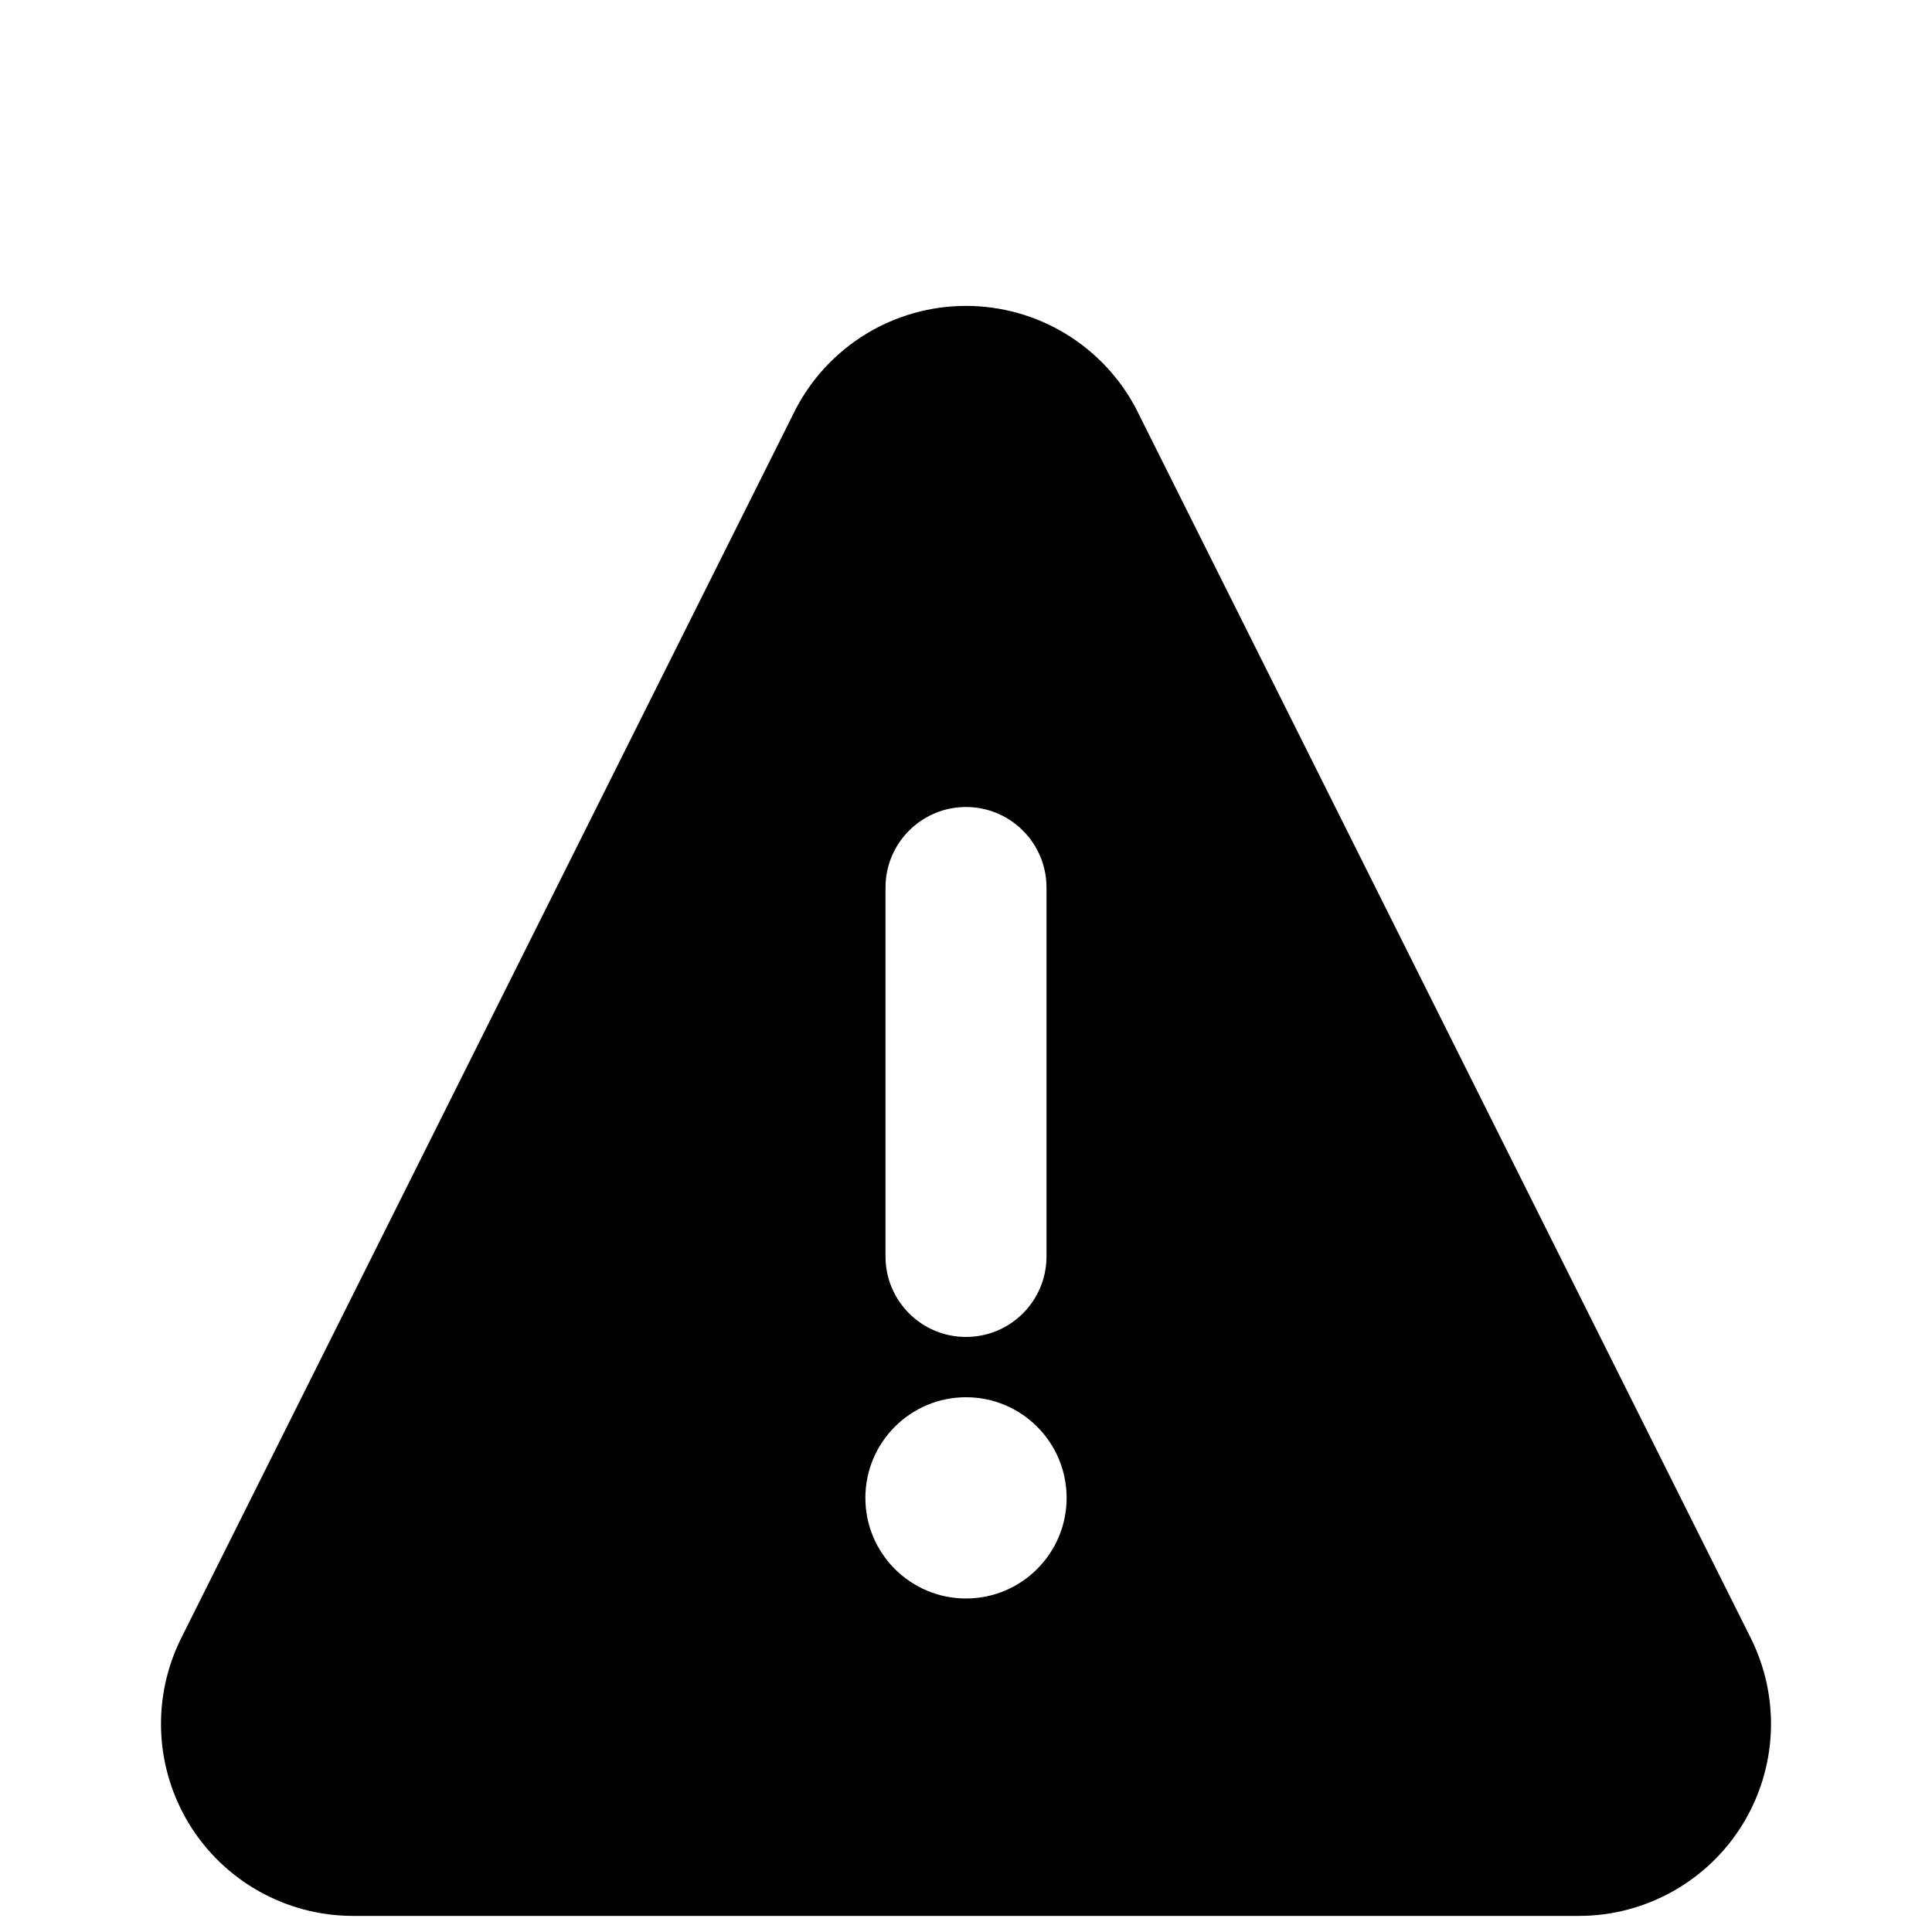
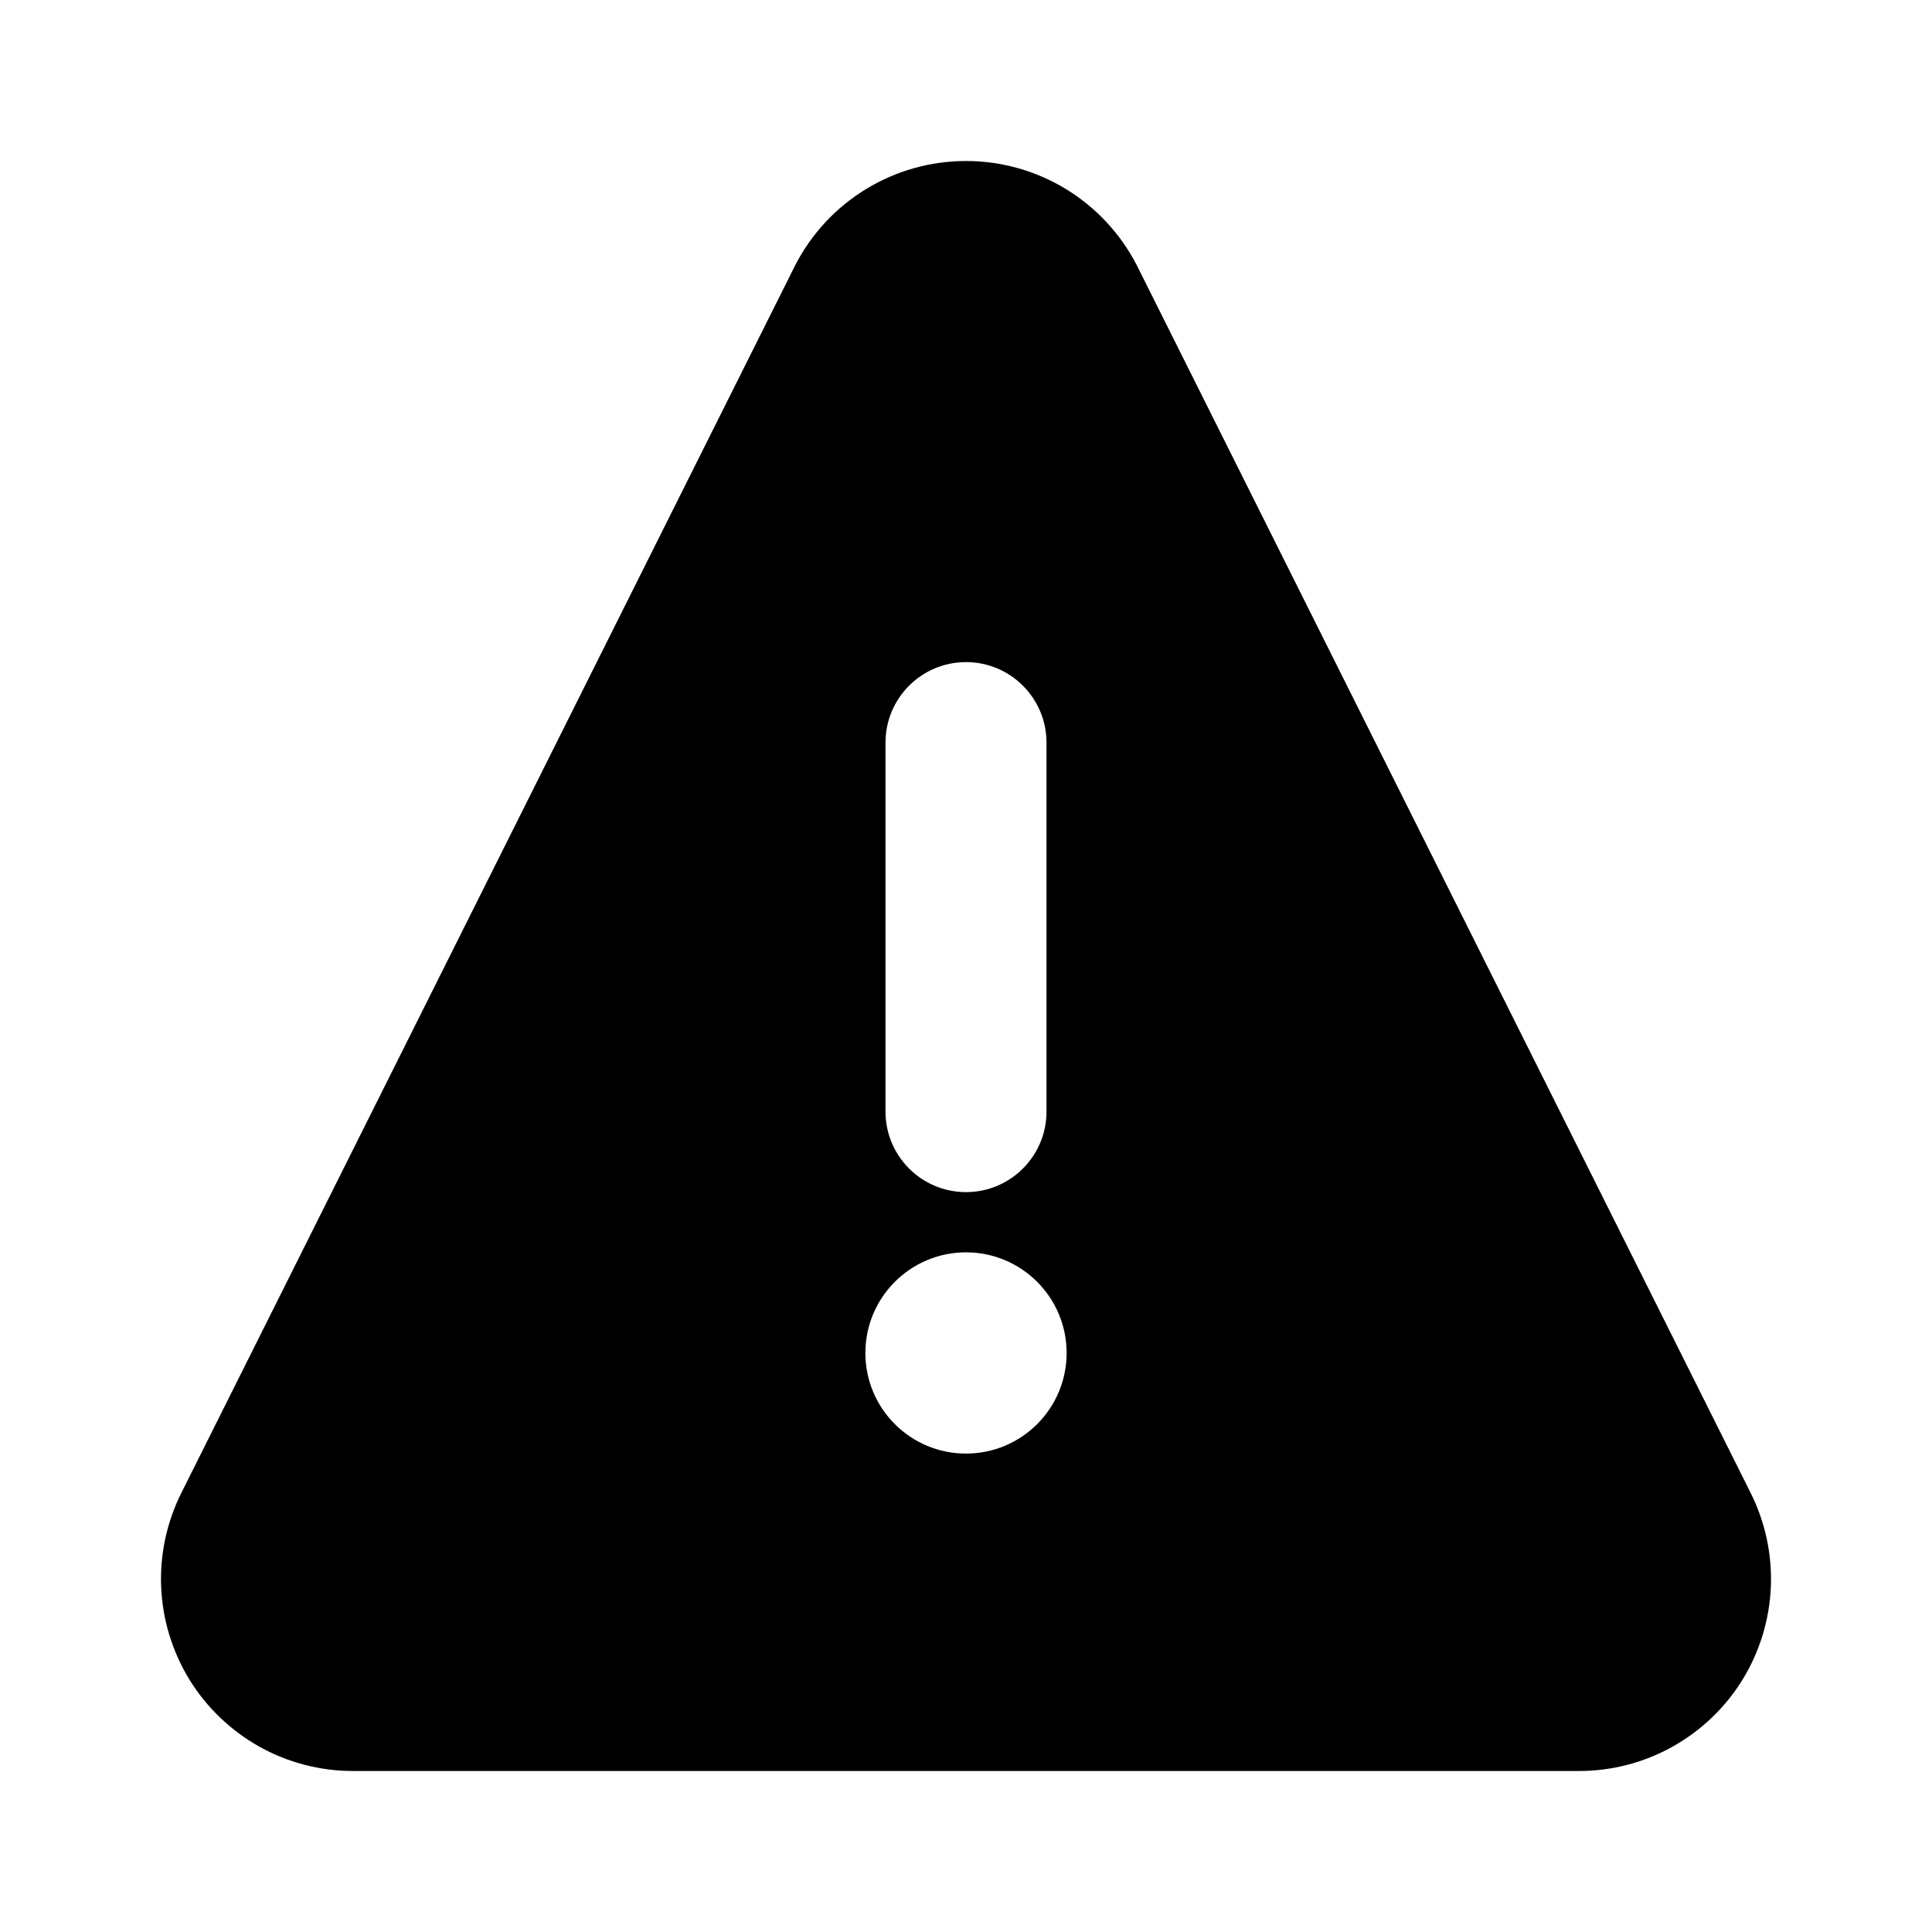
<svg xmlns="http://www.w3.org/2000/svg" viewBox="0 0 24 24" data-title="WarningFill" fill="currentColor" stroke="none">
-   <path fill-rule="evenodd" clip-rule="evenodd" d="M12 3.8C11.561 3.8 11.13 3.921 10.756 4.15C10.381 4.379 10.077 4.707 9.877 5.097L2.255 20.341L2.254 20.343C2.072 20.706 1.985 21.109 2.002 21.514C2.019 21.921 2.14 22.316 2.352 22.662C2.565 23.009 2.863 23.295 3.217 23.494C3.572 23.693 3.971 23.799 4.378 23.8L4.381 23.8H19.619L19.622 23.8C20.028 23.799 20.428 23.693 20.782 23.494C21.137 23.295 21.435 23.009 21.648 22.662C21.86 22.316 21.981 21.921 21.998 21.514C22.015 21.109 21.928 20.706 21.746 20.343L21.745 20.341L14.127 5.106L14.123 5.097C13.923 4.707 13.618 4.379 13.244 4.15C12.869 3.921 12.439 3.8 12 3.8ZM12 10.025C12.552 10.025 13 10.473 13 11.025V15.608C13 16.161 12.552 16.608 12 16.608C11.448 16.608 11 16.161 11 15.608V11.025C11 10.473 11.448 10.025 12 10.025ZM13.25 18.607C13.25 19.297 12.69 19.857 12 19.857C11.31 19.857 10.75 19.297 10.75 18.607C10.75 17.917 11.31 17.357 12 17.357C12.69 17.357 13.25 17.917 13.25 18.607Z" />
+   <path fill-rule="evenodd" clip-rule="evenodd" d="M12 2C11.561 2 11.13 2.121 10.756 2.35C10.381 2.579 10.077 2.907 9.877 3.298L2.255 18.541L2.254 18.543C2.072 18.906 1.985 19.309 2.002 19.715C2.019 20.121 2.14 20.516 2.352 20.863C2.565 21.209 2.863 21.495 3.217 21.695C3.572 21.894 3.971 21.999 4.378 22L4.381 22H19.619L19.622 22C20.028 21.999 20.428 21.894 20.782 21.695C21.137 21.495 21.435 21.209 21.648 20.863C21.86 20.516 21.981 20.121 21.998 19.715C22.015 19.309 21.928 18.906 21.746 18.543L21.745 18.541L14.127 3.306L14.123 3.298C13.923 2.907 13.618 2.579 13.244 2.35C12.869 2.121 12.439 2 12 2ZM12 8.225C12.552 8.225 13 8.673 13 9.225V13.809C13 14.361 12.552 14.809 12 14.809C11.448 14.809 11 14.361 11 13.809V9.225C11 8.673 11.448 8.225 12 8.225ZM13.25 16.807C13.25 17.498 12.69 18.057 12 18.057C11.31 18.057 10.75 17.498 10.75 16.807C10.75 16.117 11.31 15.557 12 15.557C12.69 15.557 13.25 16.117 13.25 16.807Z" />
</svg>
